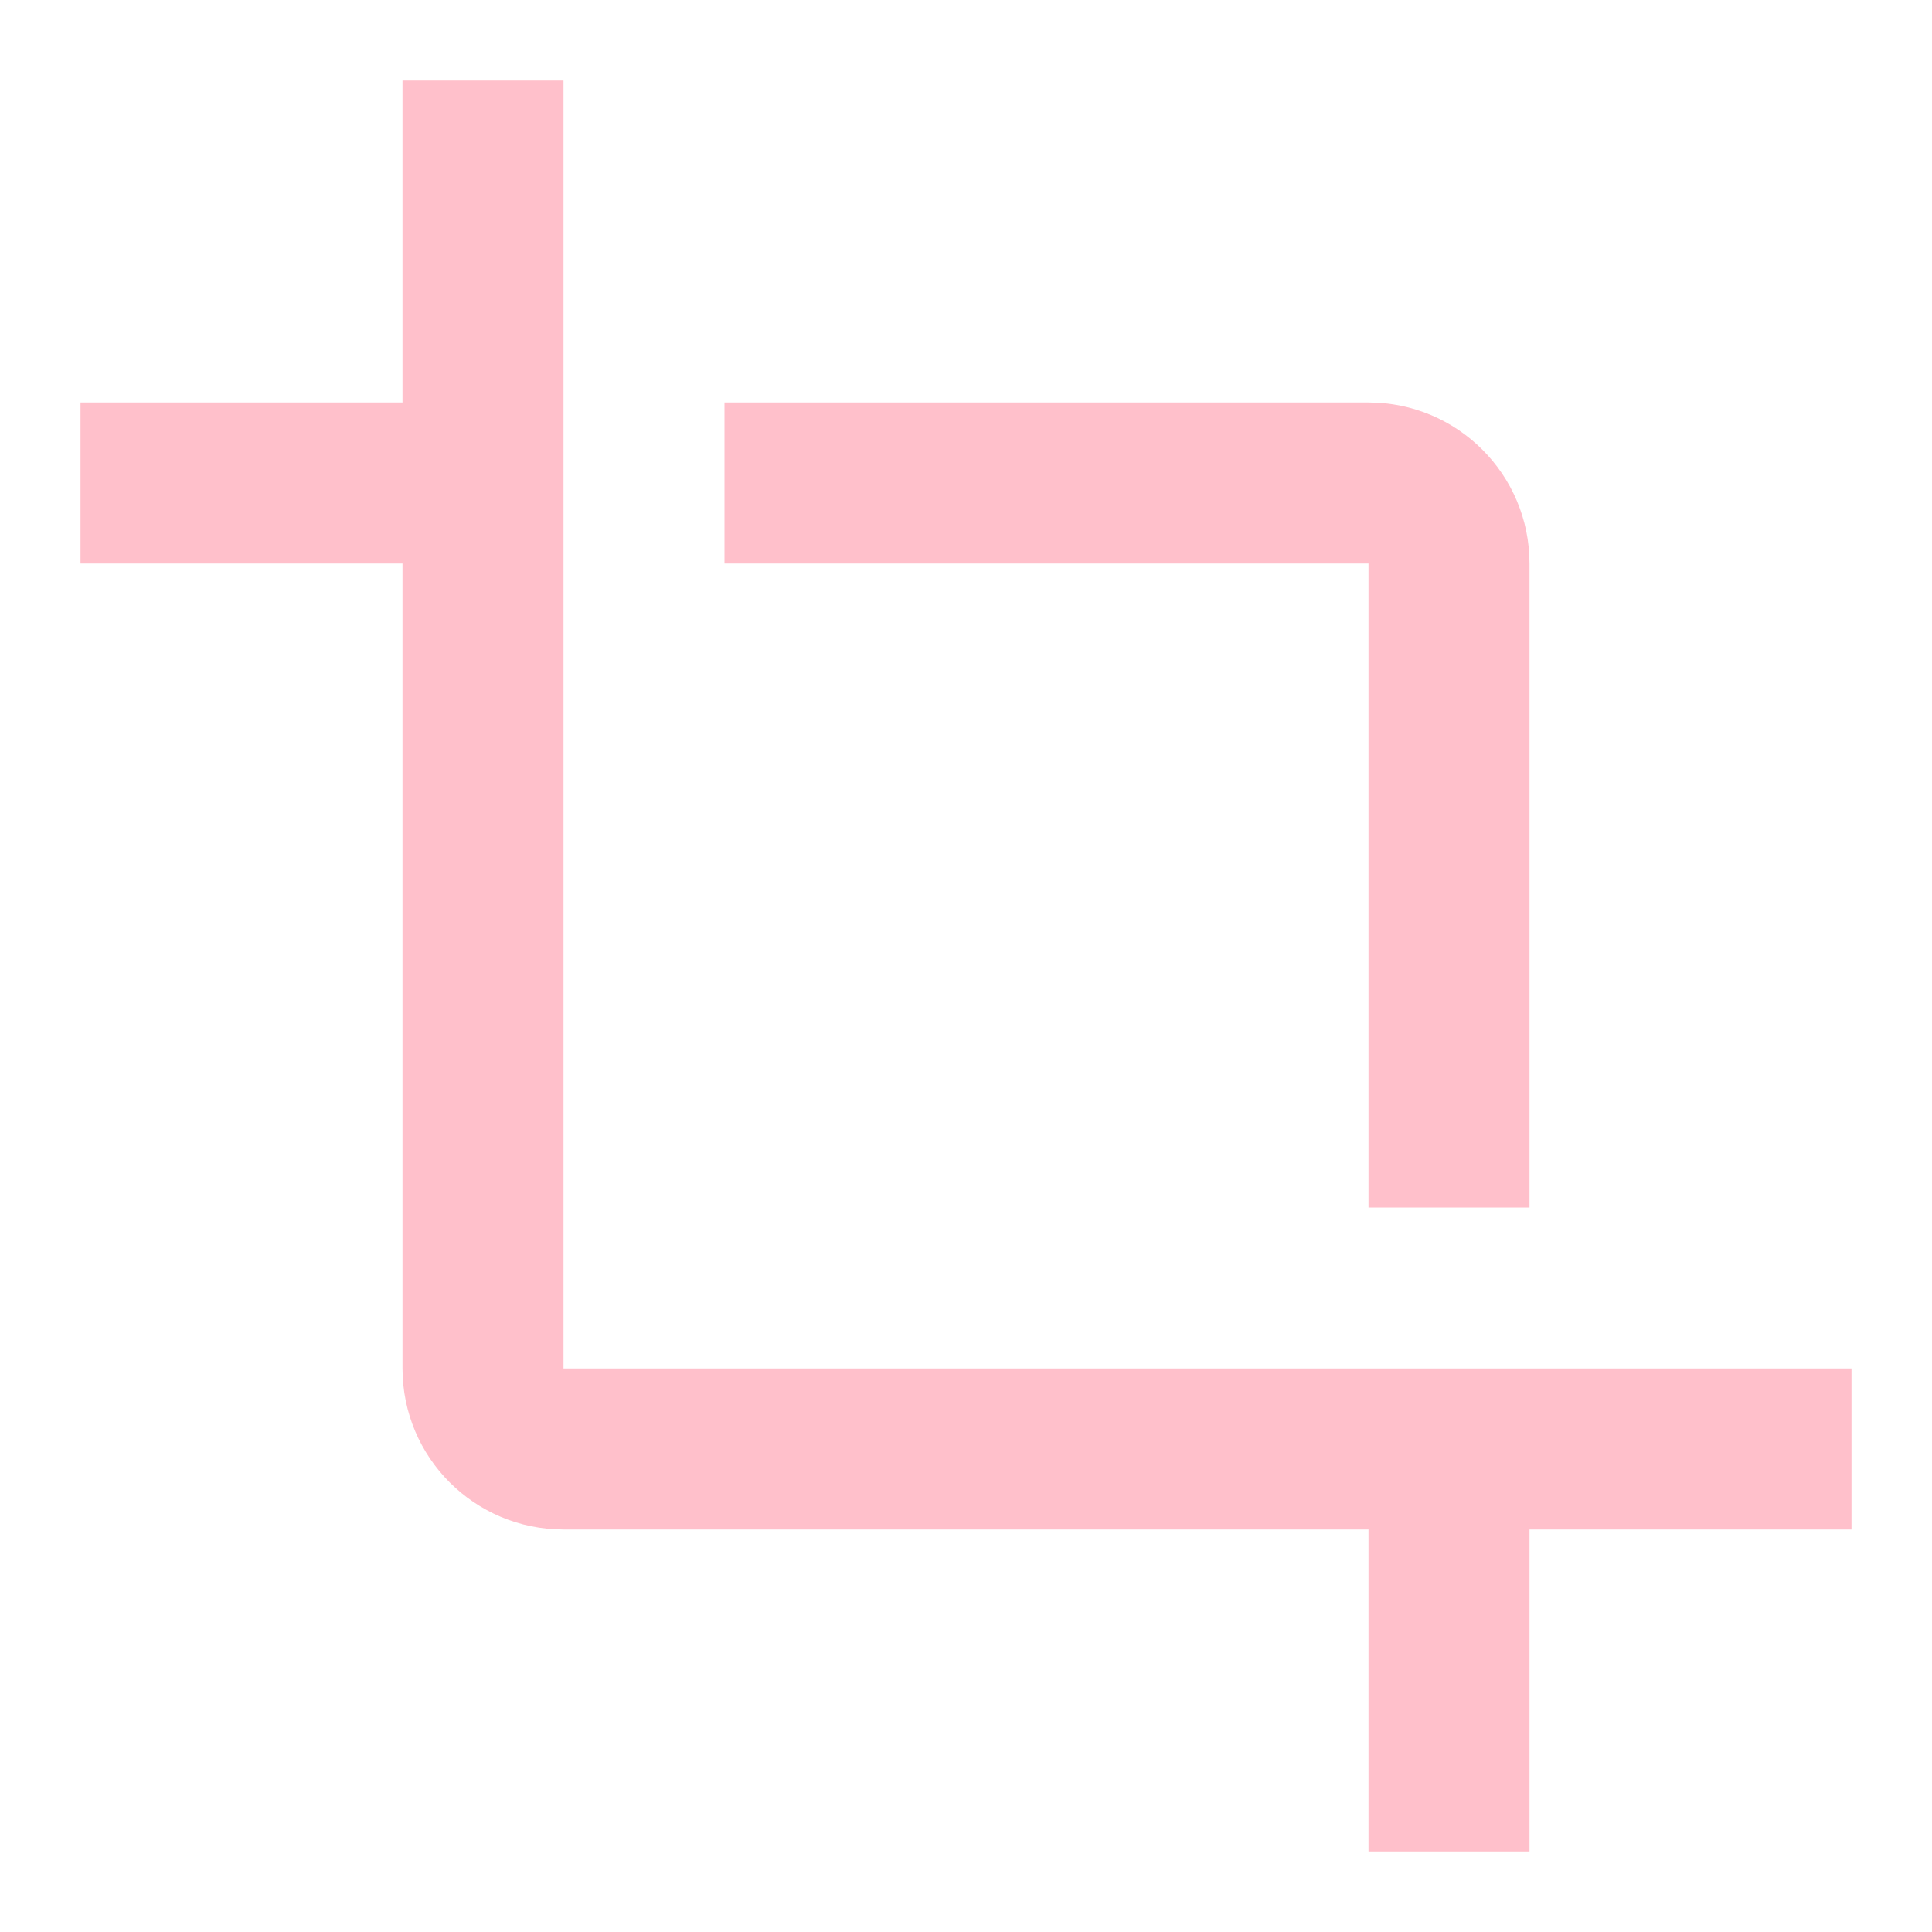
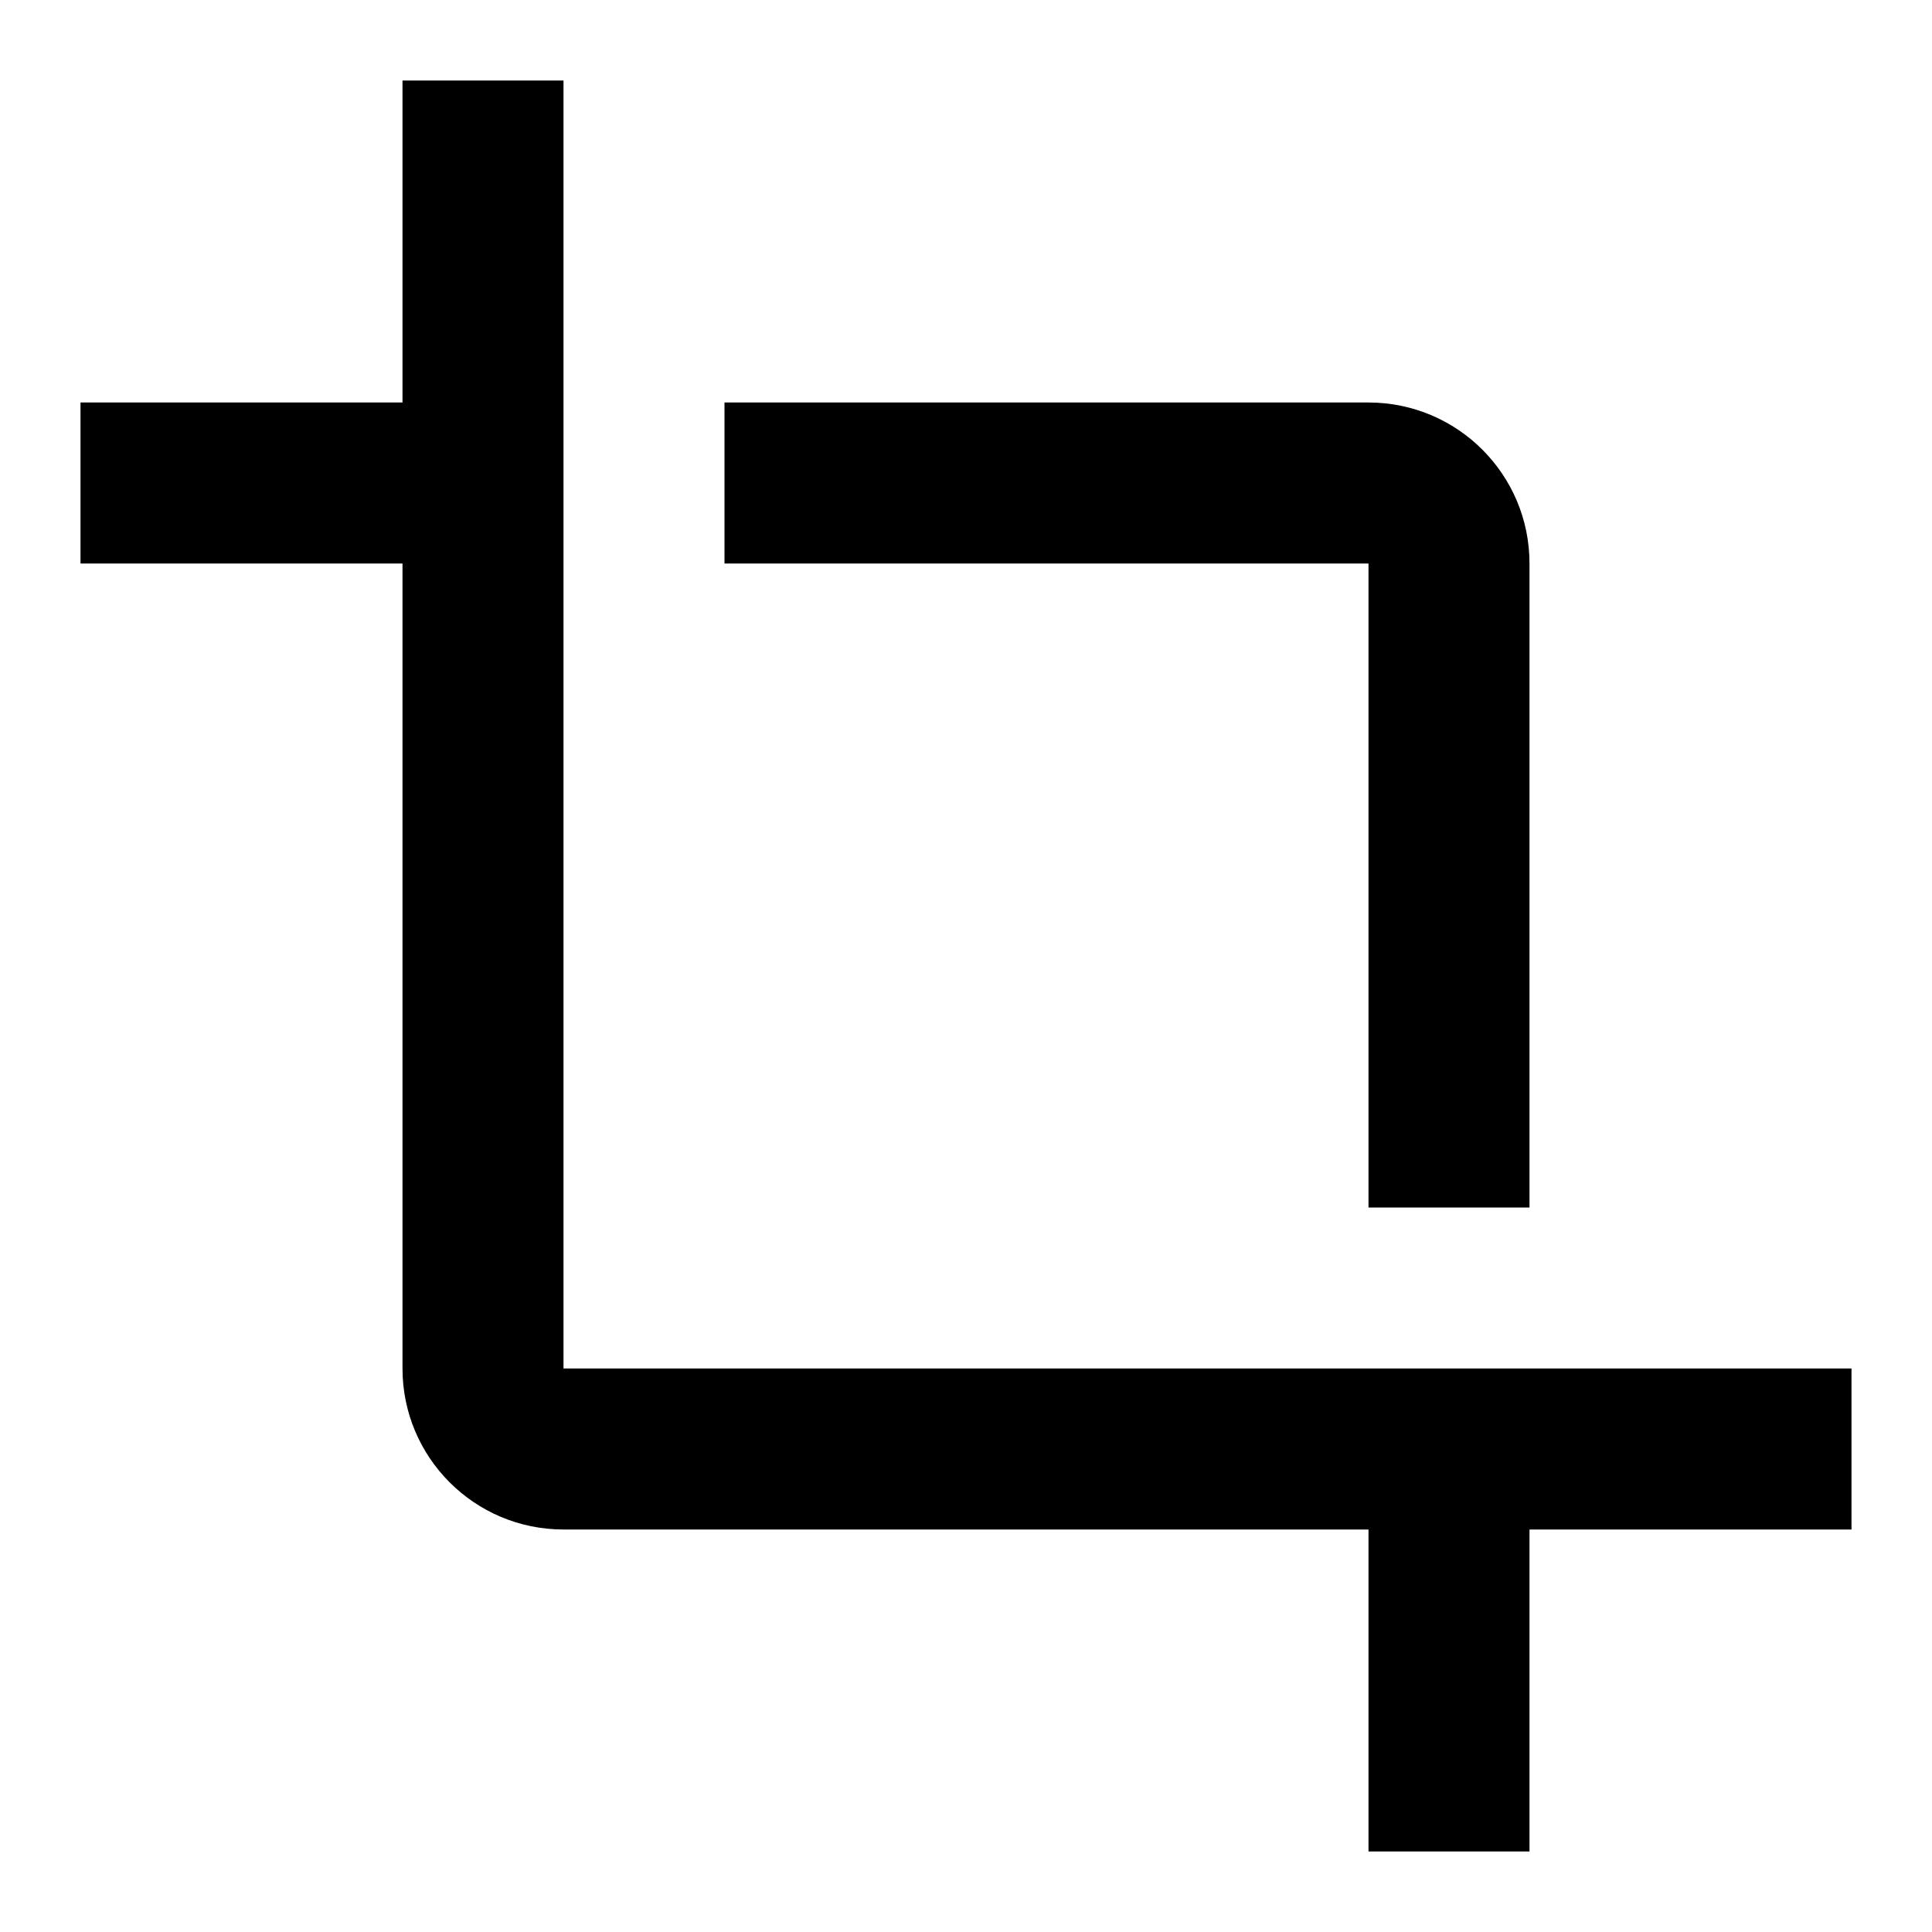
<svg xmlns="http://www.w3.org/2000/svg" version="1.0" width="48" height="48">
  <path fill="none" d="M0 0h48v48H0V0z" />
-   <path fill="pink" d="M34 30h4V14c0-2.21-1.79-4-4-4H18v4h16v16zm-20 4V2h-4v8H2v4h8v20c0 2.21 1.79 4 4 4h20v8h4v-8h8v-4H14z" />
+   <path d="M34 30h4V14c0-2.21-1.79-4-4-4H18v4h16v16zm-20 4V2h-4v8H2v4h8v20c0 2.21 1.79 4 4 4h20v8h4v-8h8v-4H14z" />
</svg>
